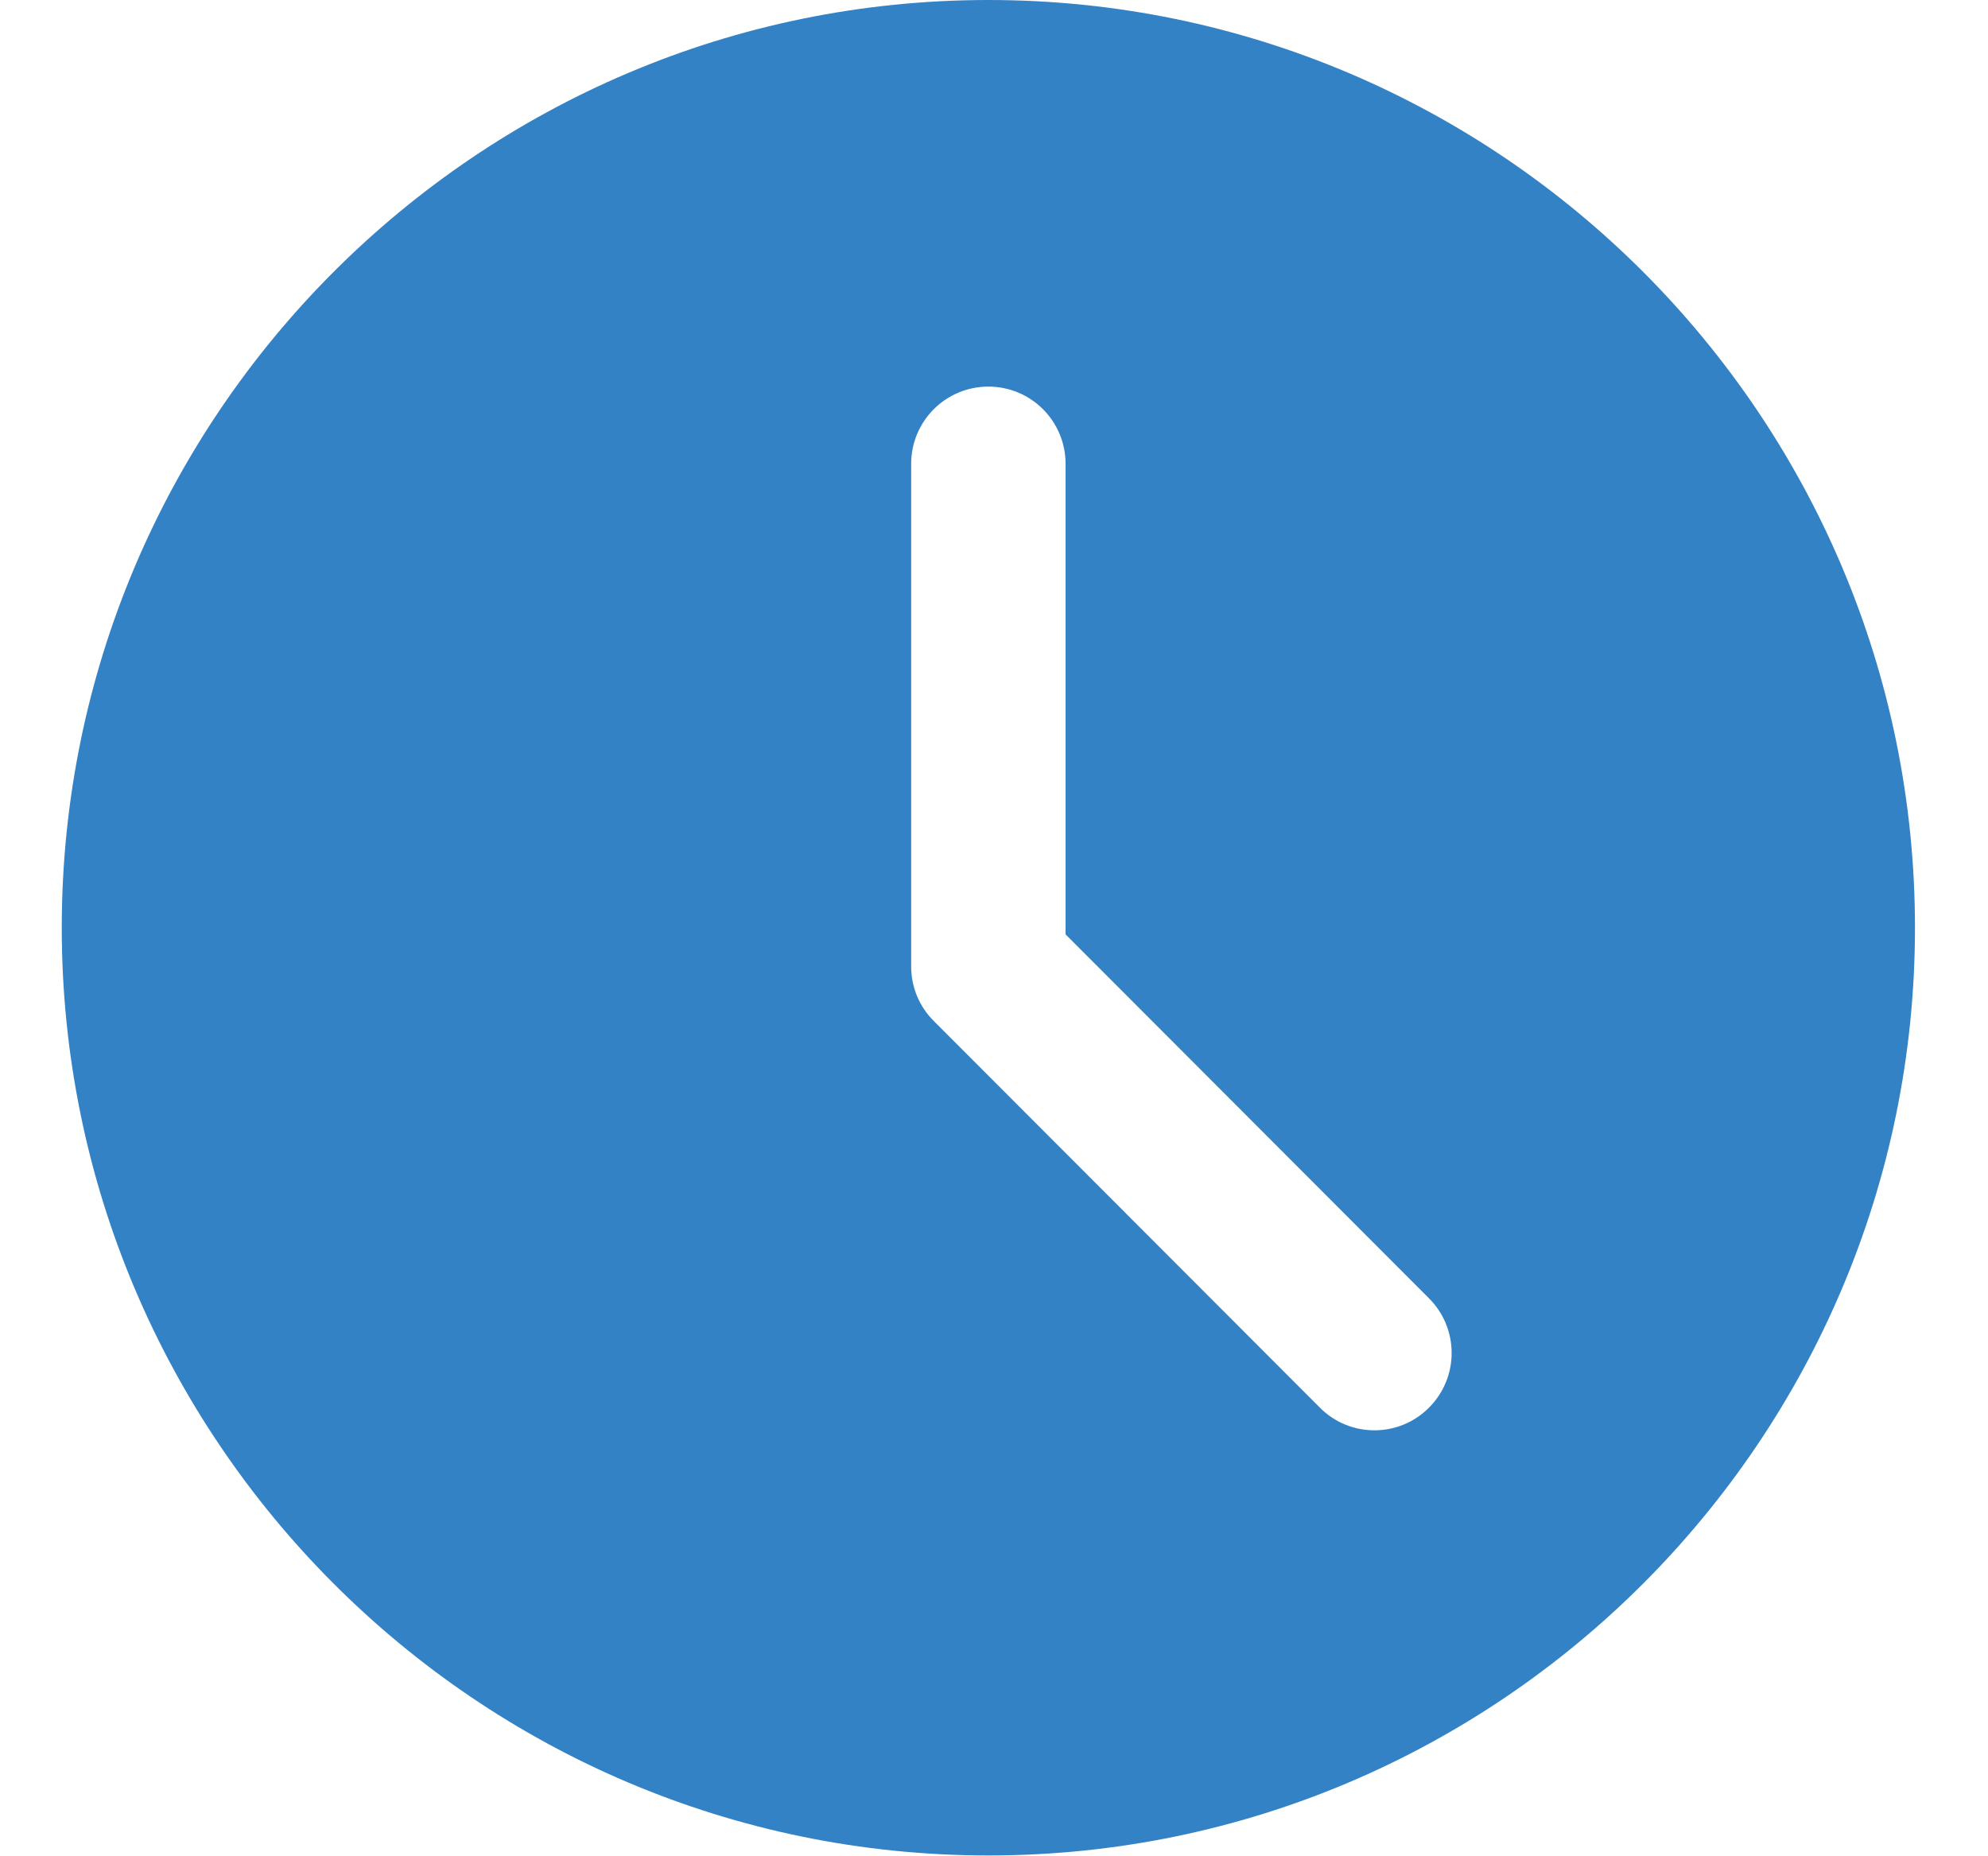
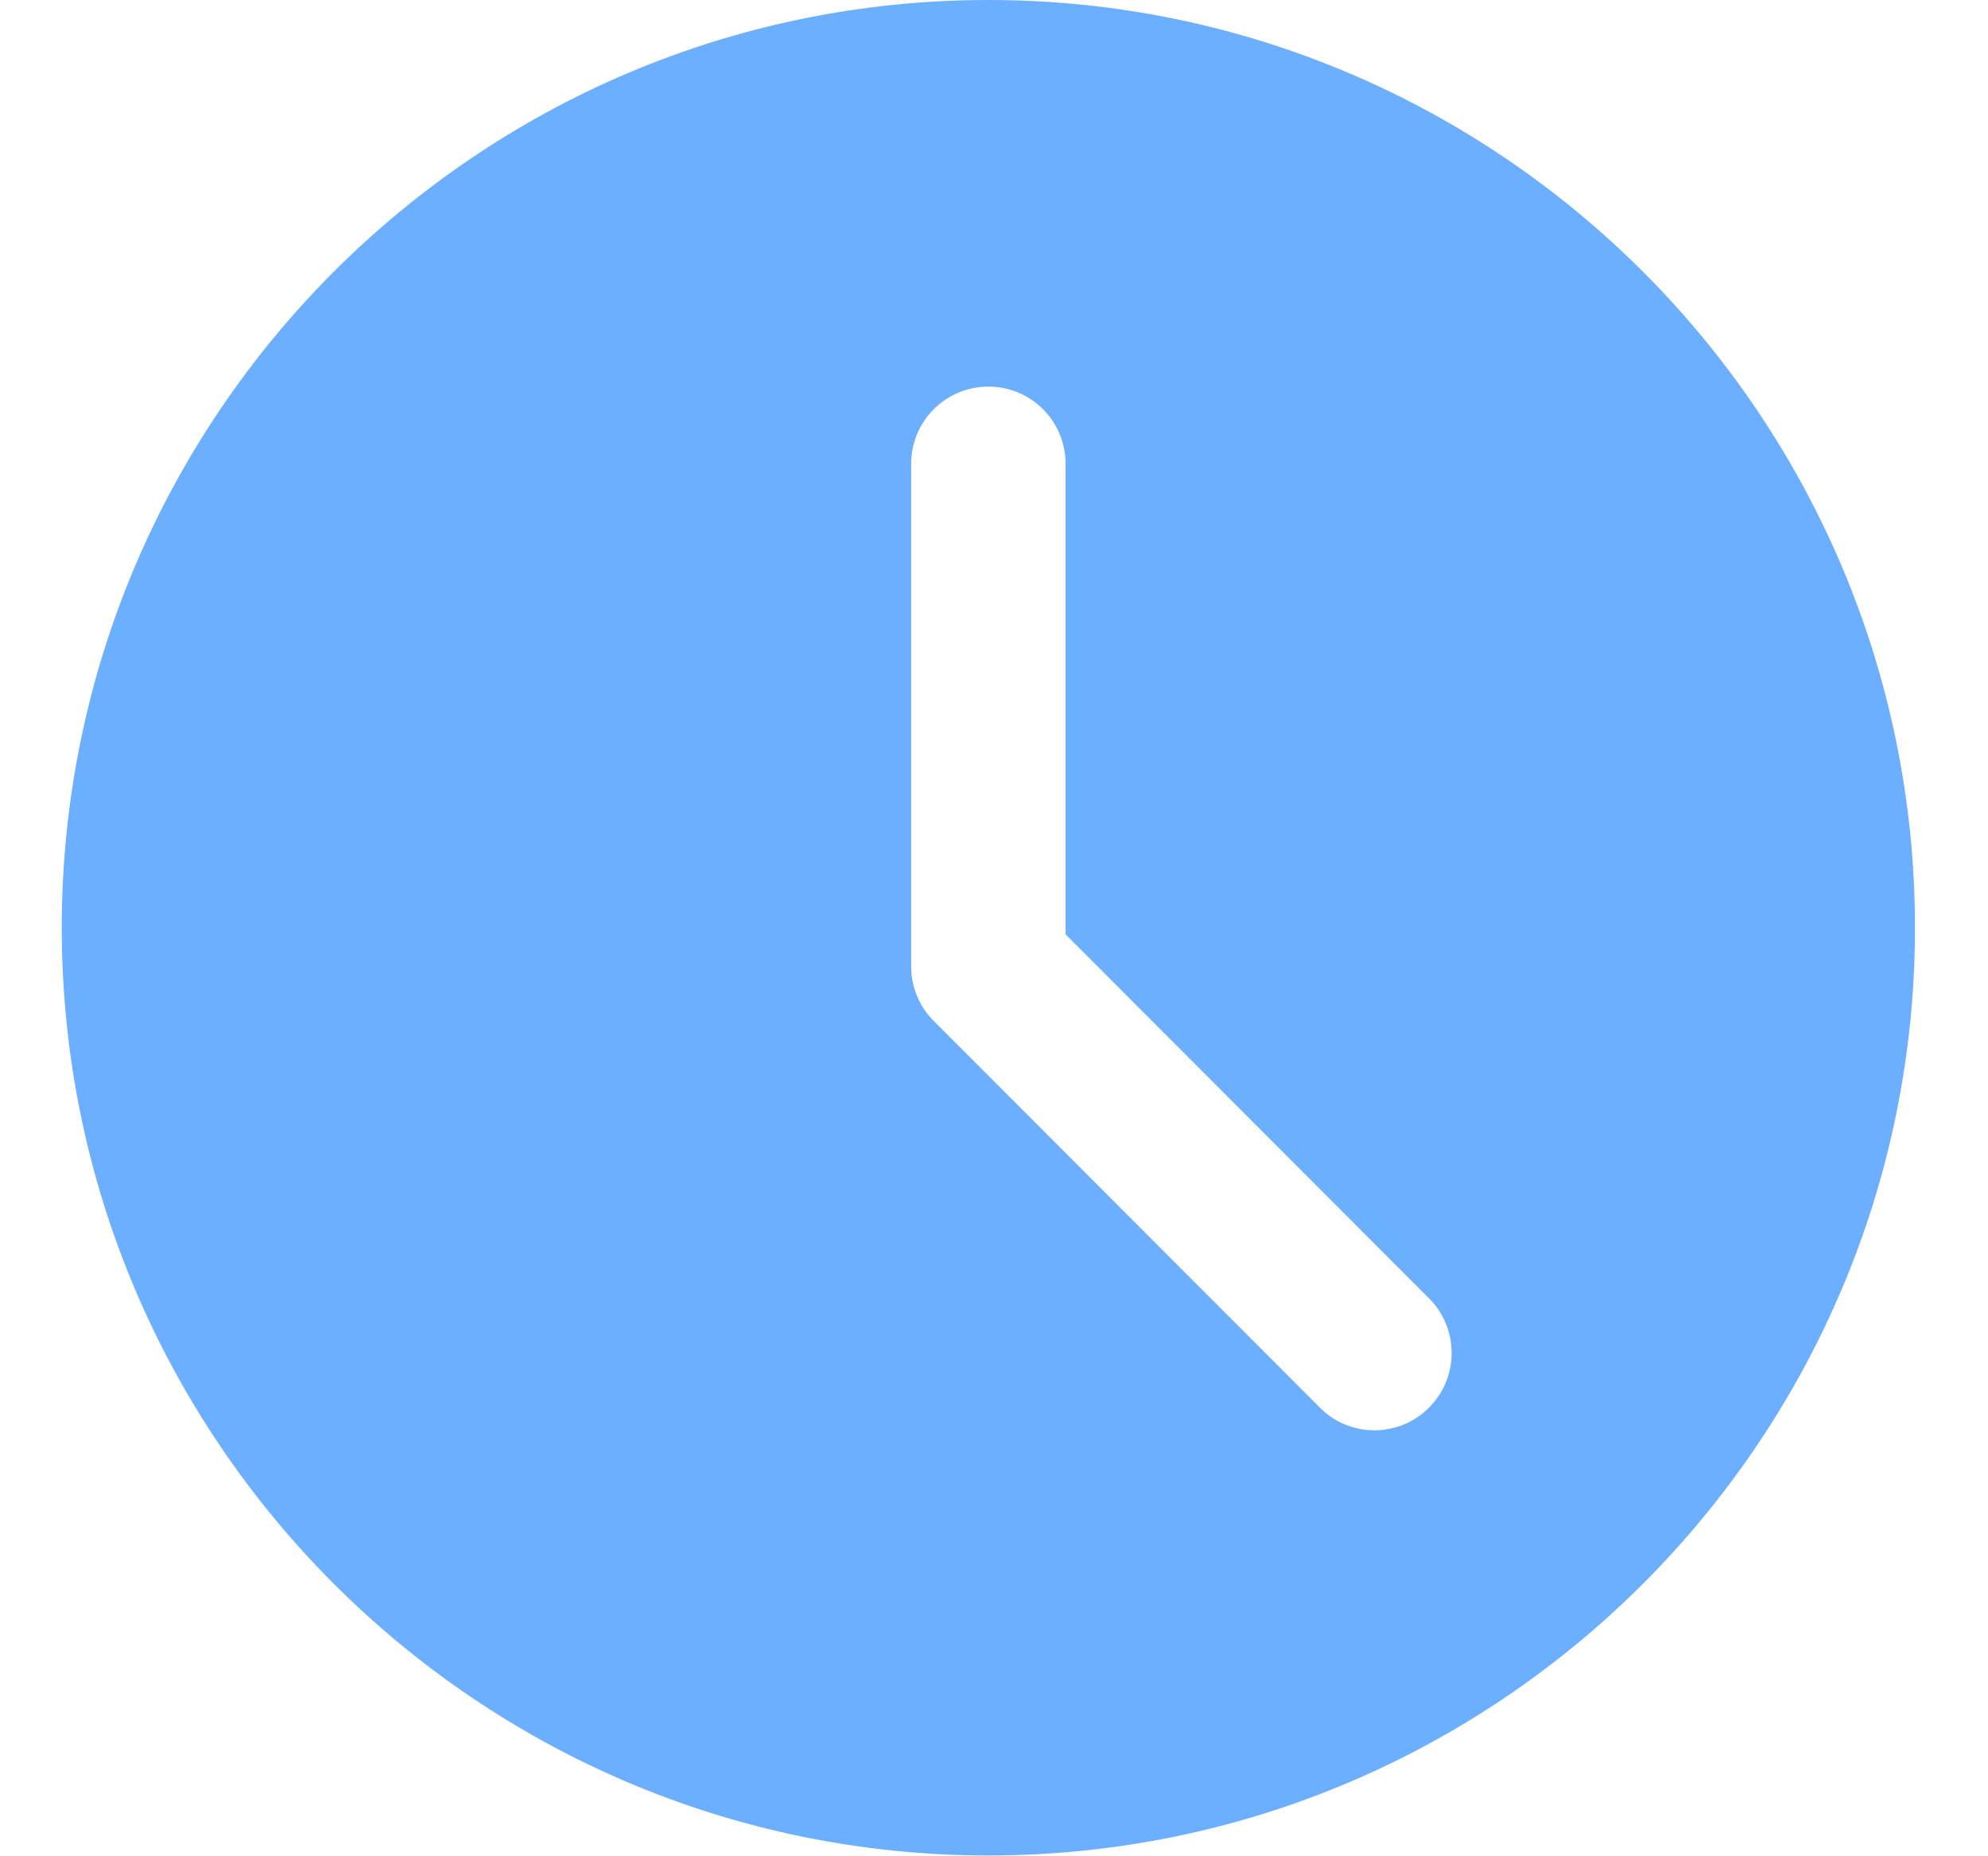
<svg xmlns="http://www.w3.org/2000/svg" max-width="15" height="14" viewBox="0 0 15 14" fill="none">
-   <path d="M7.458 0C3.602 0 0.466 3.14 0.466 7C0.466 10.86 3.602 14 7.458 14C11.313 14 14.449 10.86 14.449 7C14.449 3.14 11.313 0 7.458 0ZM10.782 10.621C10.669 10.735 10.52 10.792 10.371 10.792C10.221 10.792 10.072 10.735 9.959 10.621L7.046 7.704C6.936 7.595 6.875 7.447 6.875 7.292V3.5C6.875 3.177 7.136 2.917 7.458 2.917C7.779 2.917 8.04 3.177 8.04 3.5V7.05L10.782 9.796C11.01 10.024 11.01 10.393 10.782 10.621Z" fill="#3482C6" />
+   <path d="M7.458 0C3.602 0 0.466 3.14 0.466 7C0.466 10.86 3.602 14 7.458 14C11.313 14 14.449 10.86 14.449 7C14.449 3.14 11.313 0 7.458 0ZM10.782 10.621C10.669 10.735 10.52 10.792 10.371 10.792C10.221 10.792 10.072 10.735 9.959 10.621L7.046 7.704C6.936 7.595 6.875 7.447 6.875 7.292V3.5C6.875 3.177 7.136 2.917 7.458 2.917C7.779 2.917 8.04 3.177 8.04 3.5V7.05L10.782 9.796C11.01 10.024 11.01 10.393 10.782 10.621Z" fill="#6caeff" />
</svg>
